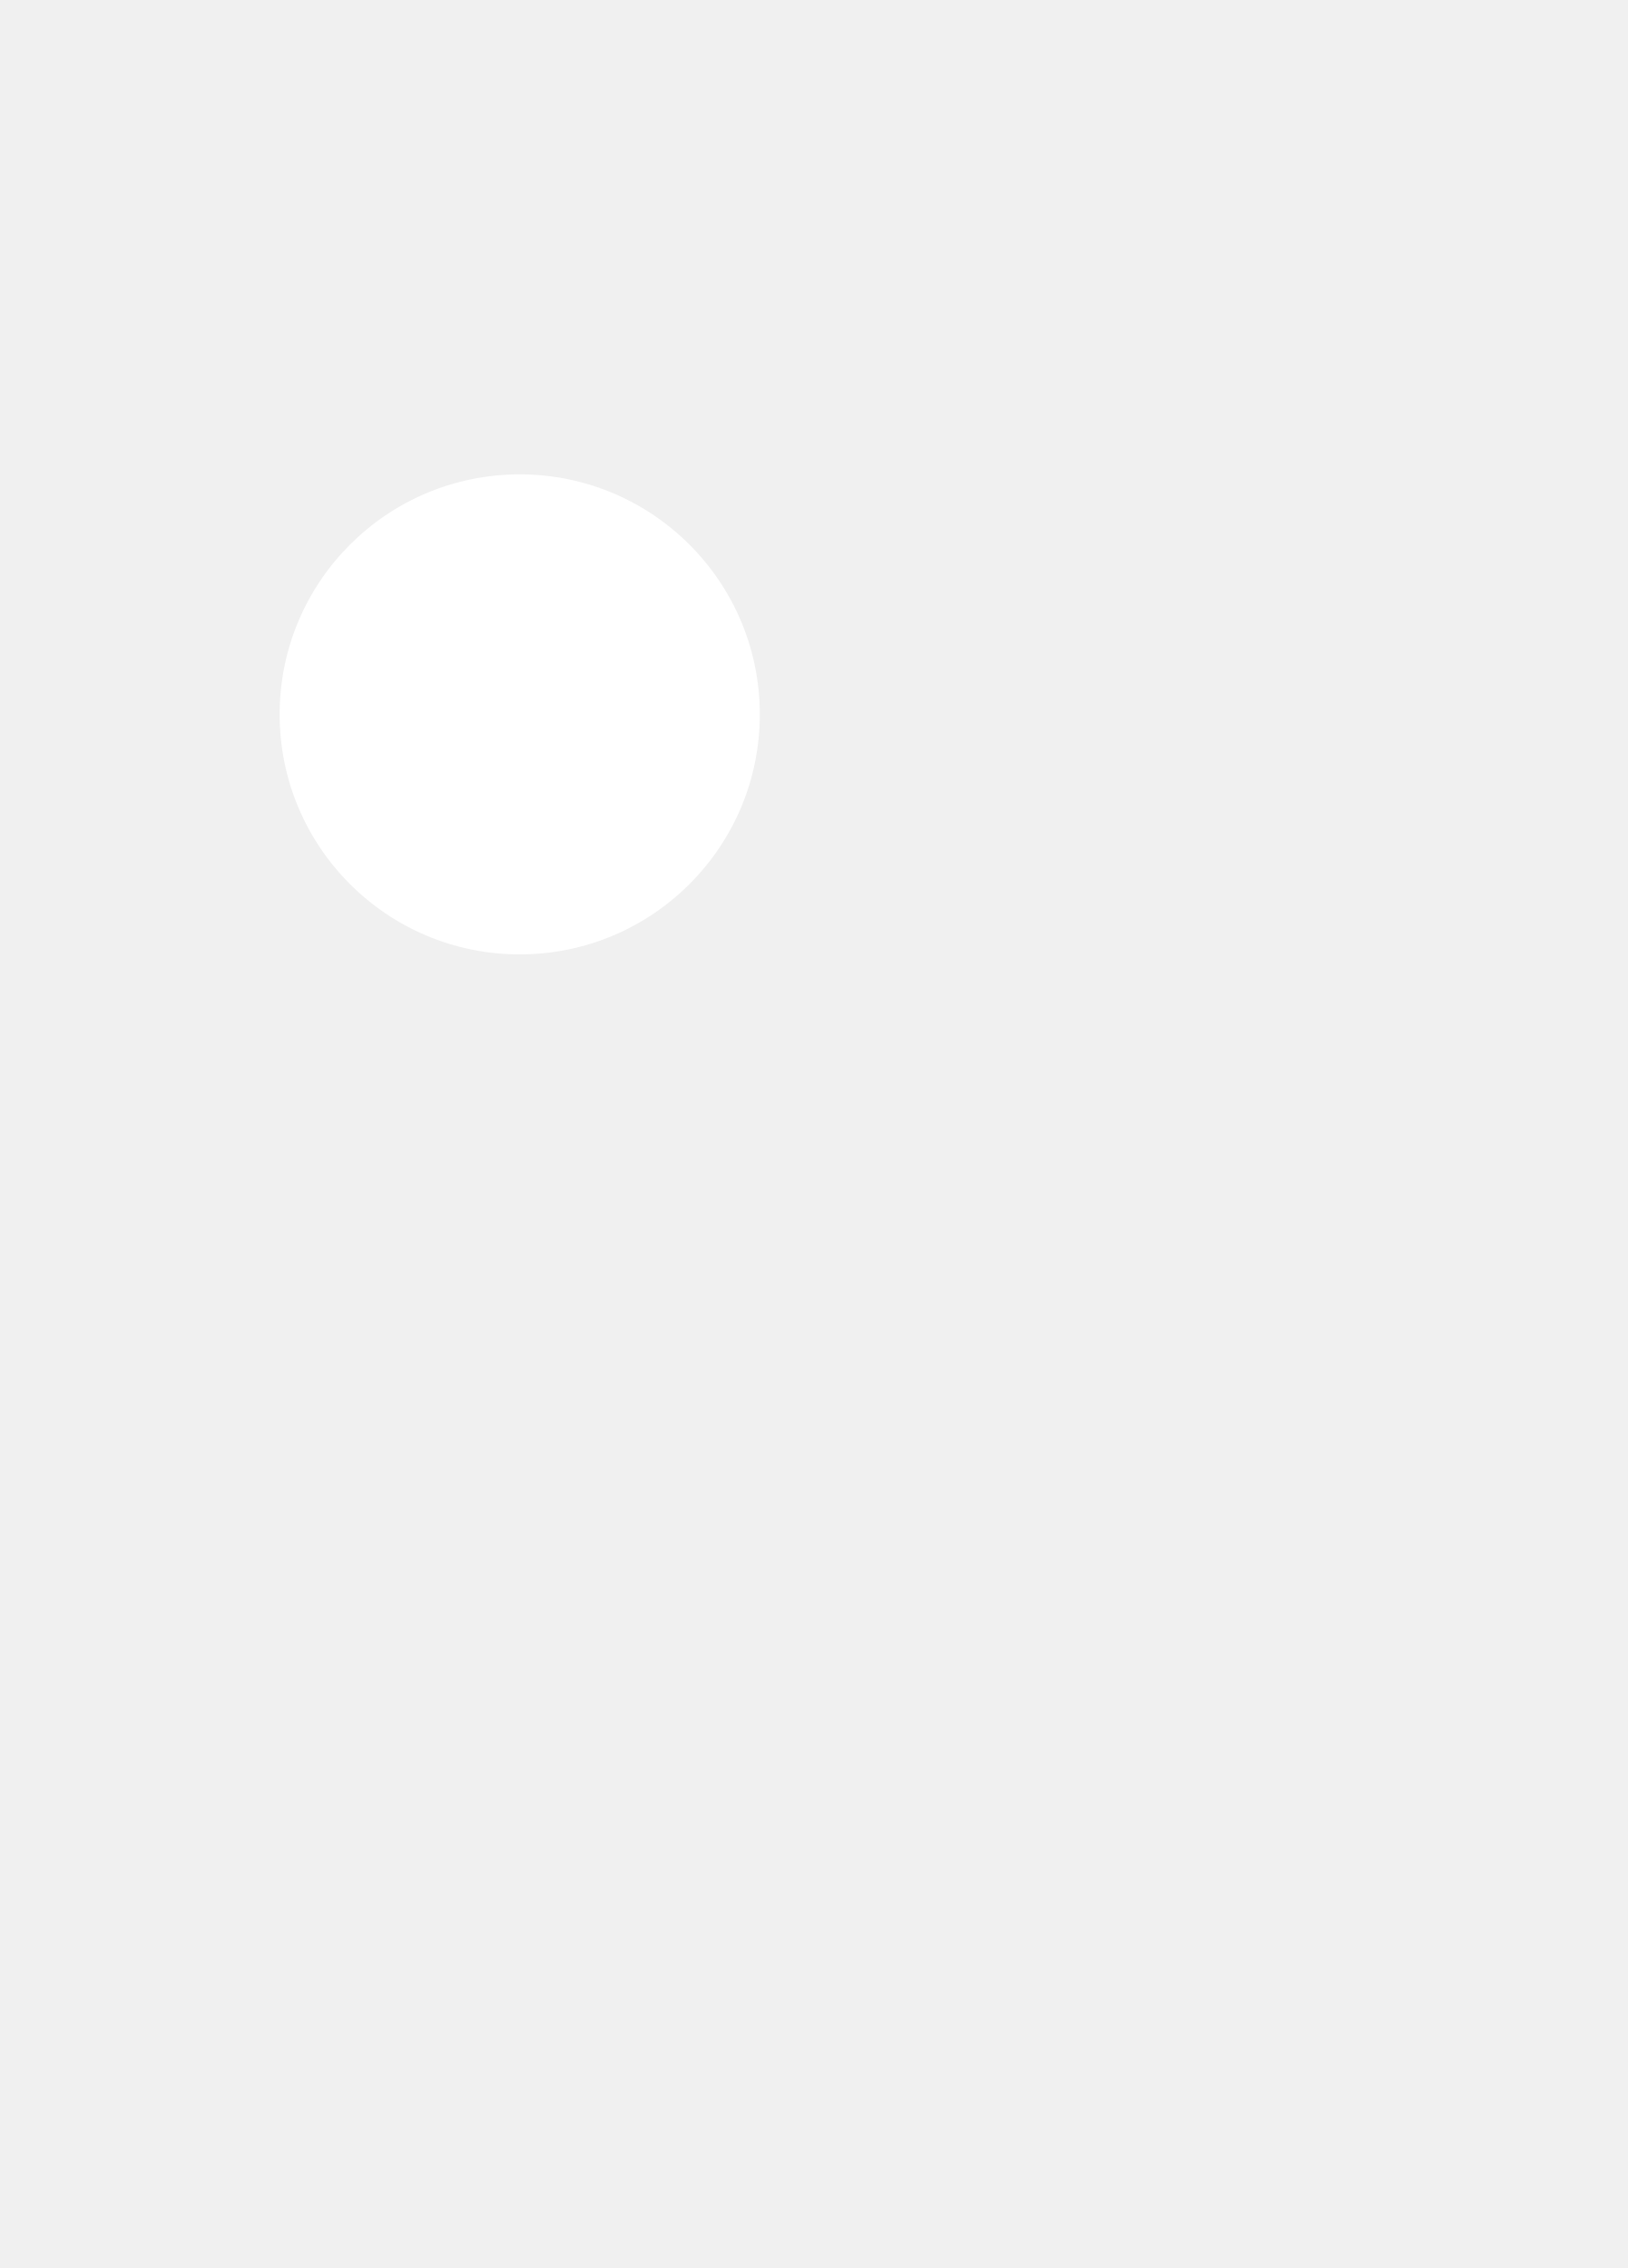
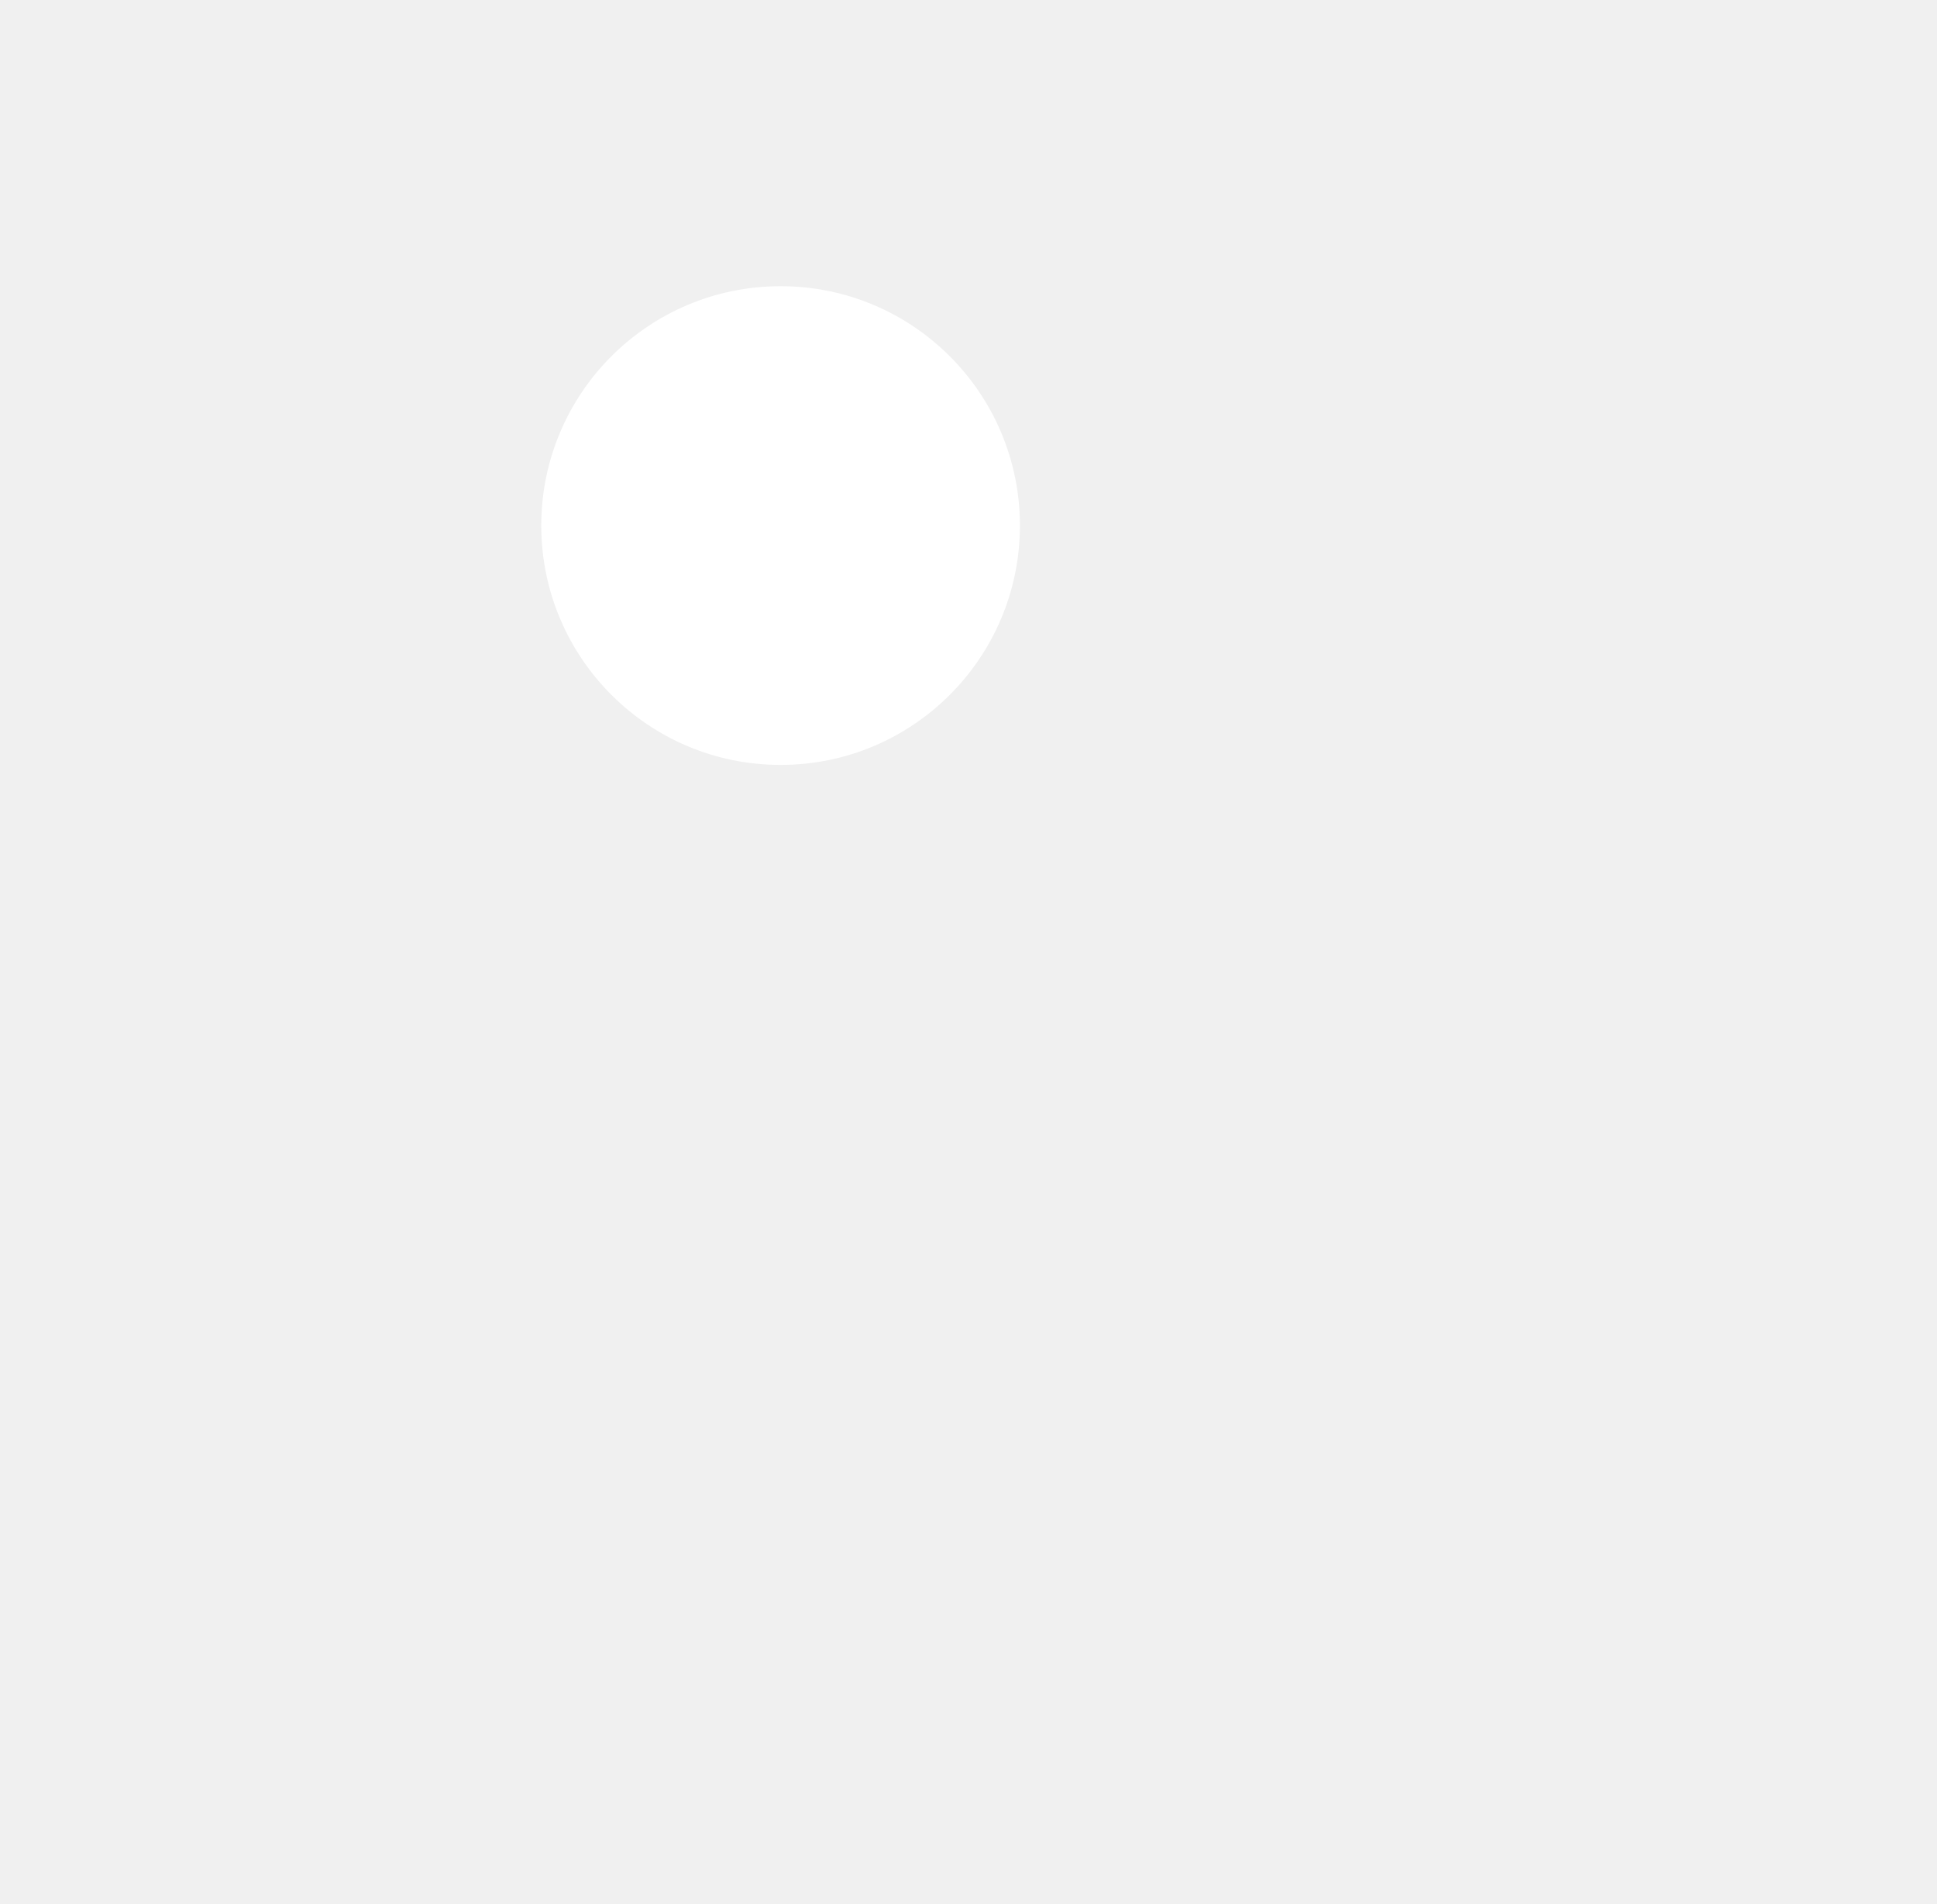
- <svg xmlns="http://www.w3.org/2000/svg" width="175.77" height="245.039" viewBox="0 0 46.506 64.833" version="1.1" id="svg5" xml:space="preserve">
+ <svg xmlns="http://www.w3.org/2000/svg" width="209.88" height="206.233" viewBox="0 0 55.531 54.566" version="1.1" id="svg5" xml:space="preserve">
  <defs id="defs2" />
-   <g id="layer6" style="display:inline" transform="translate(-77.76358,-155.0599)">
-     <circle style="display:inline;fill:#ffffff;stroke-width:0.265" id="path967" cx="92.616" cy="175.481" r="6.861" />
+   <g id="layer6" style="display:inline" transform="translate(-68.49242,-165.4455)">
+     <circle style="display:inline;fill:#ffffff;stroke-width:0.265" id="path967" cx="90.871" cy="180.51" r="6.861" />
  </g>
</svg>
